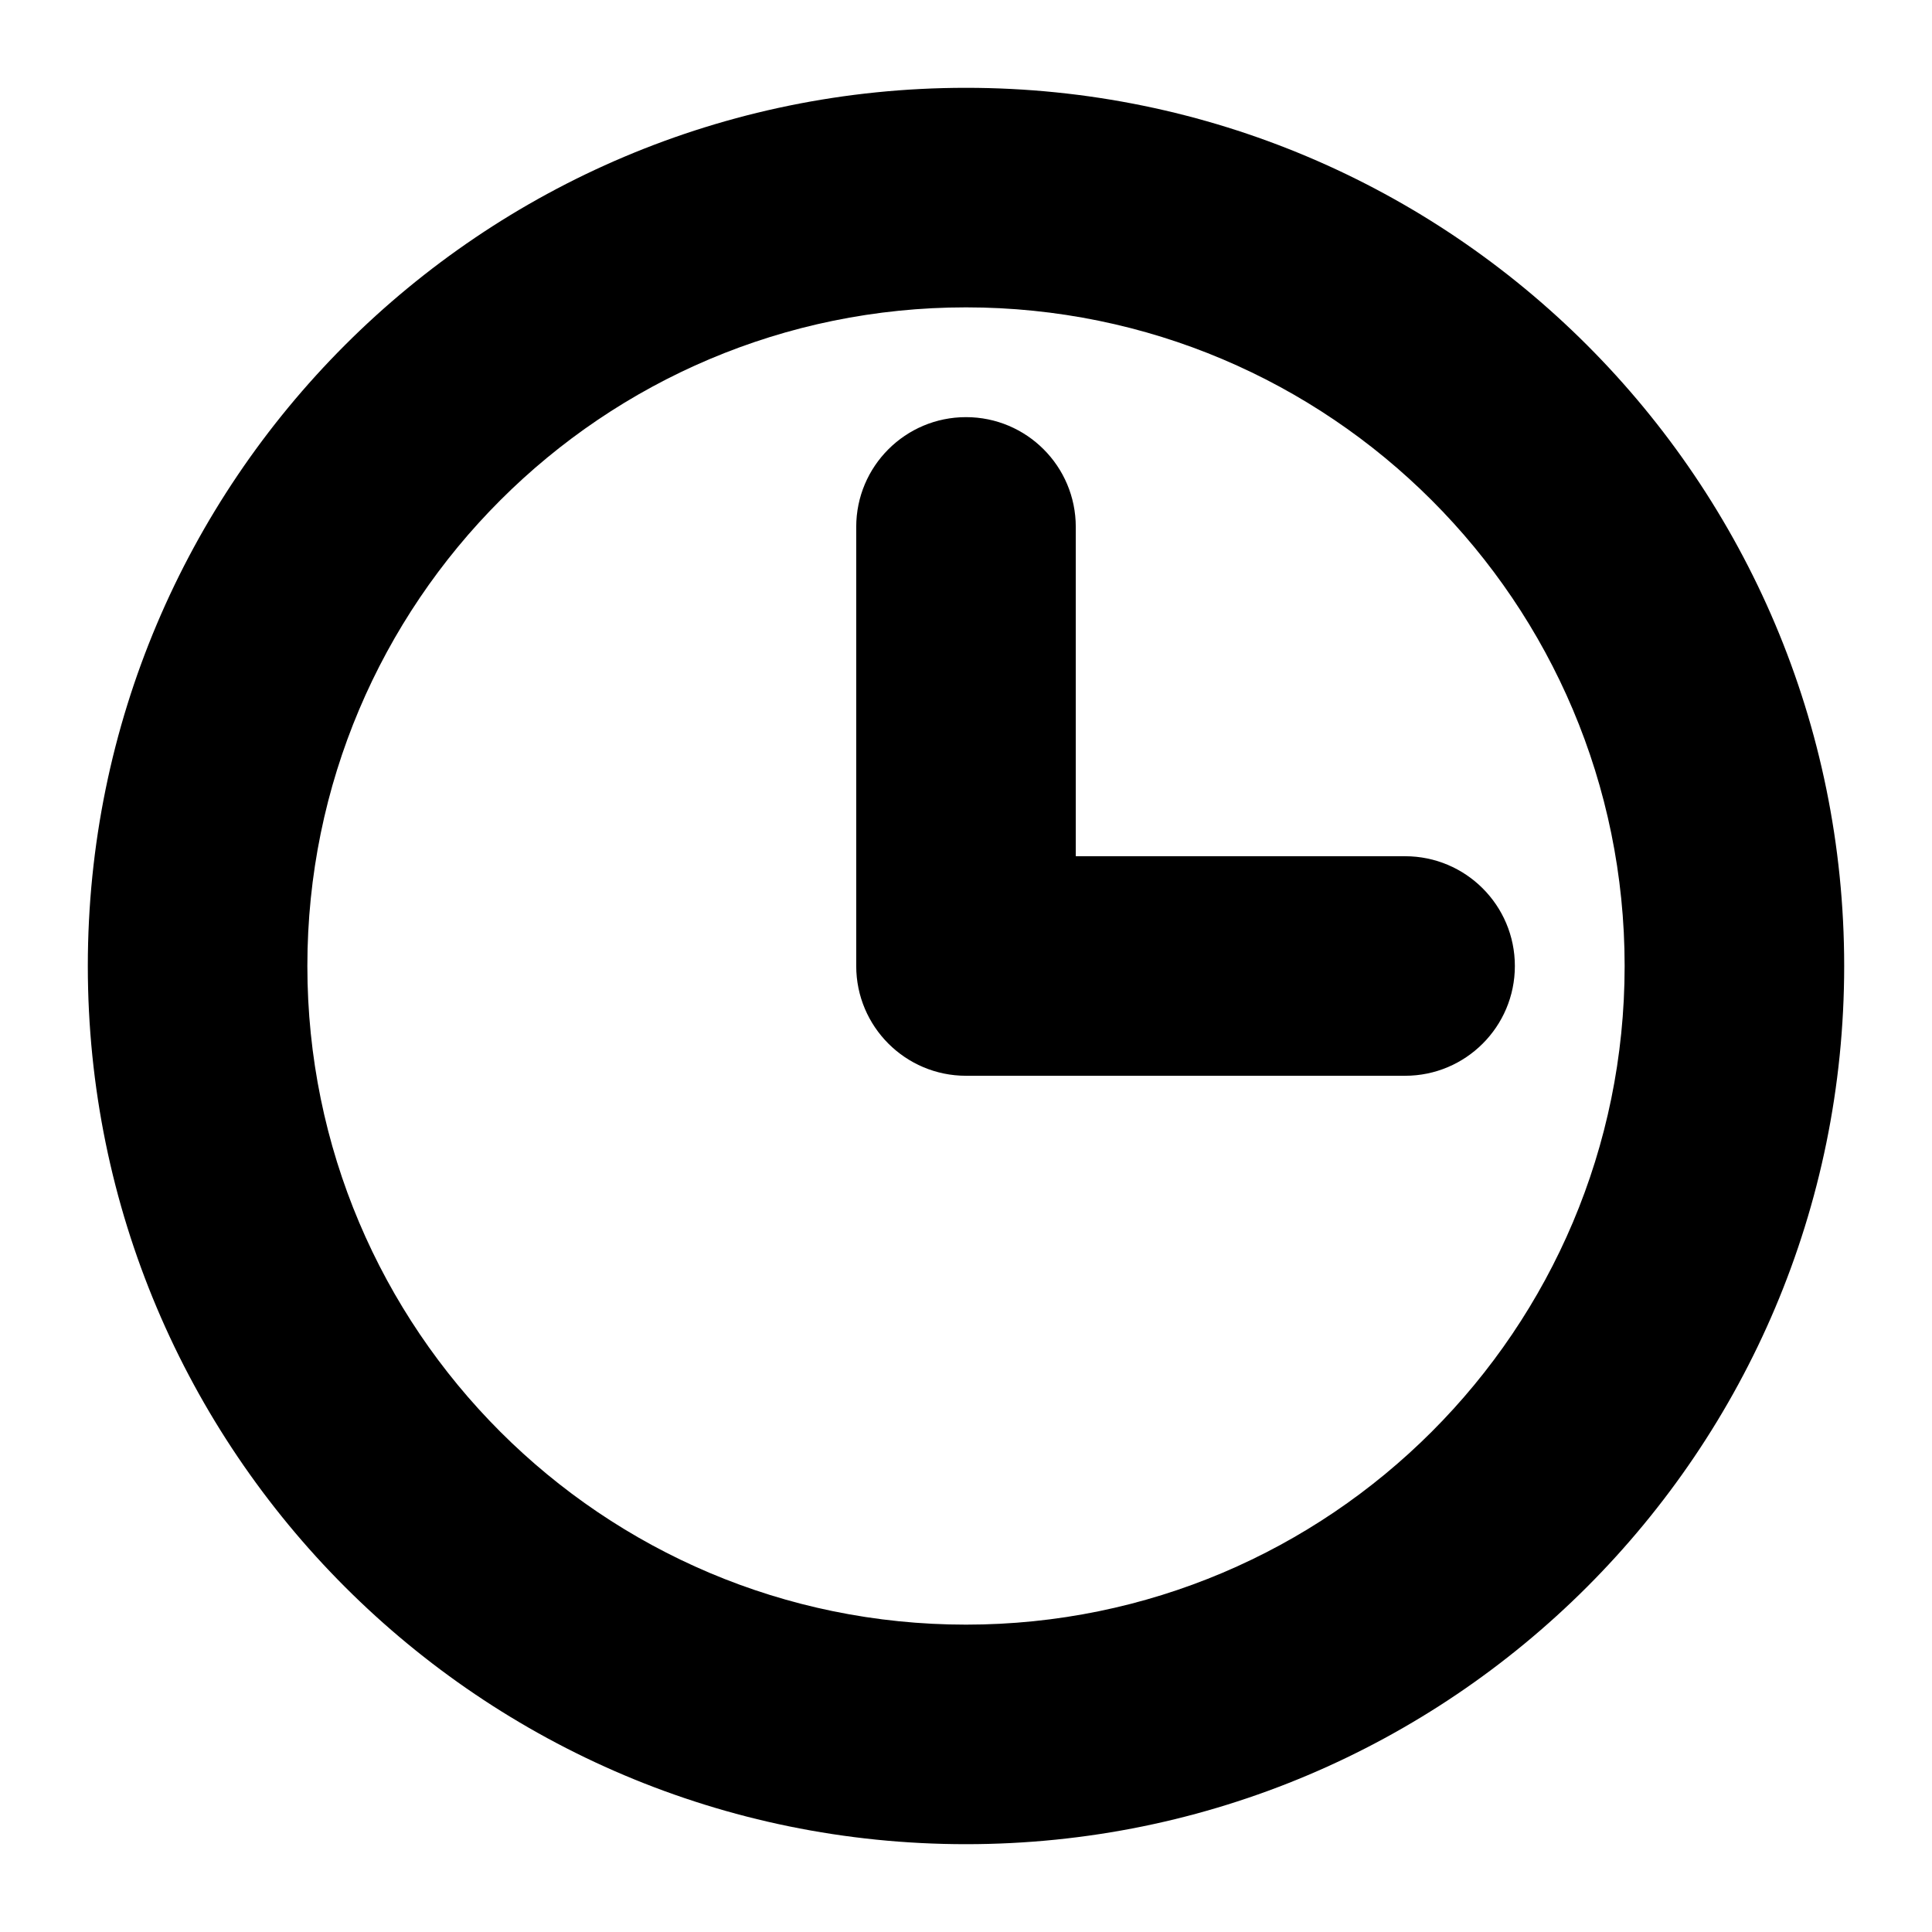
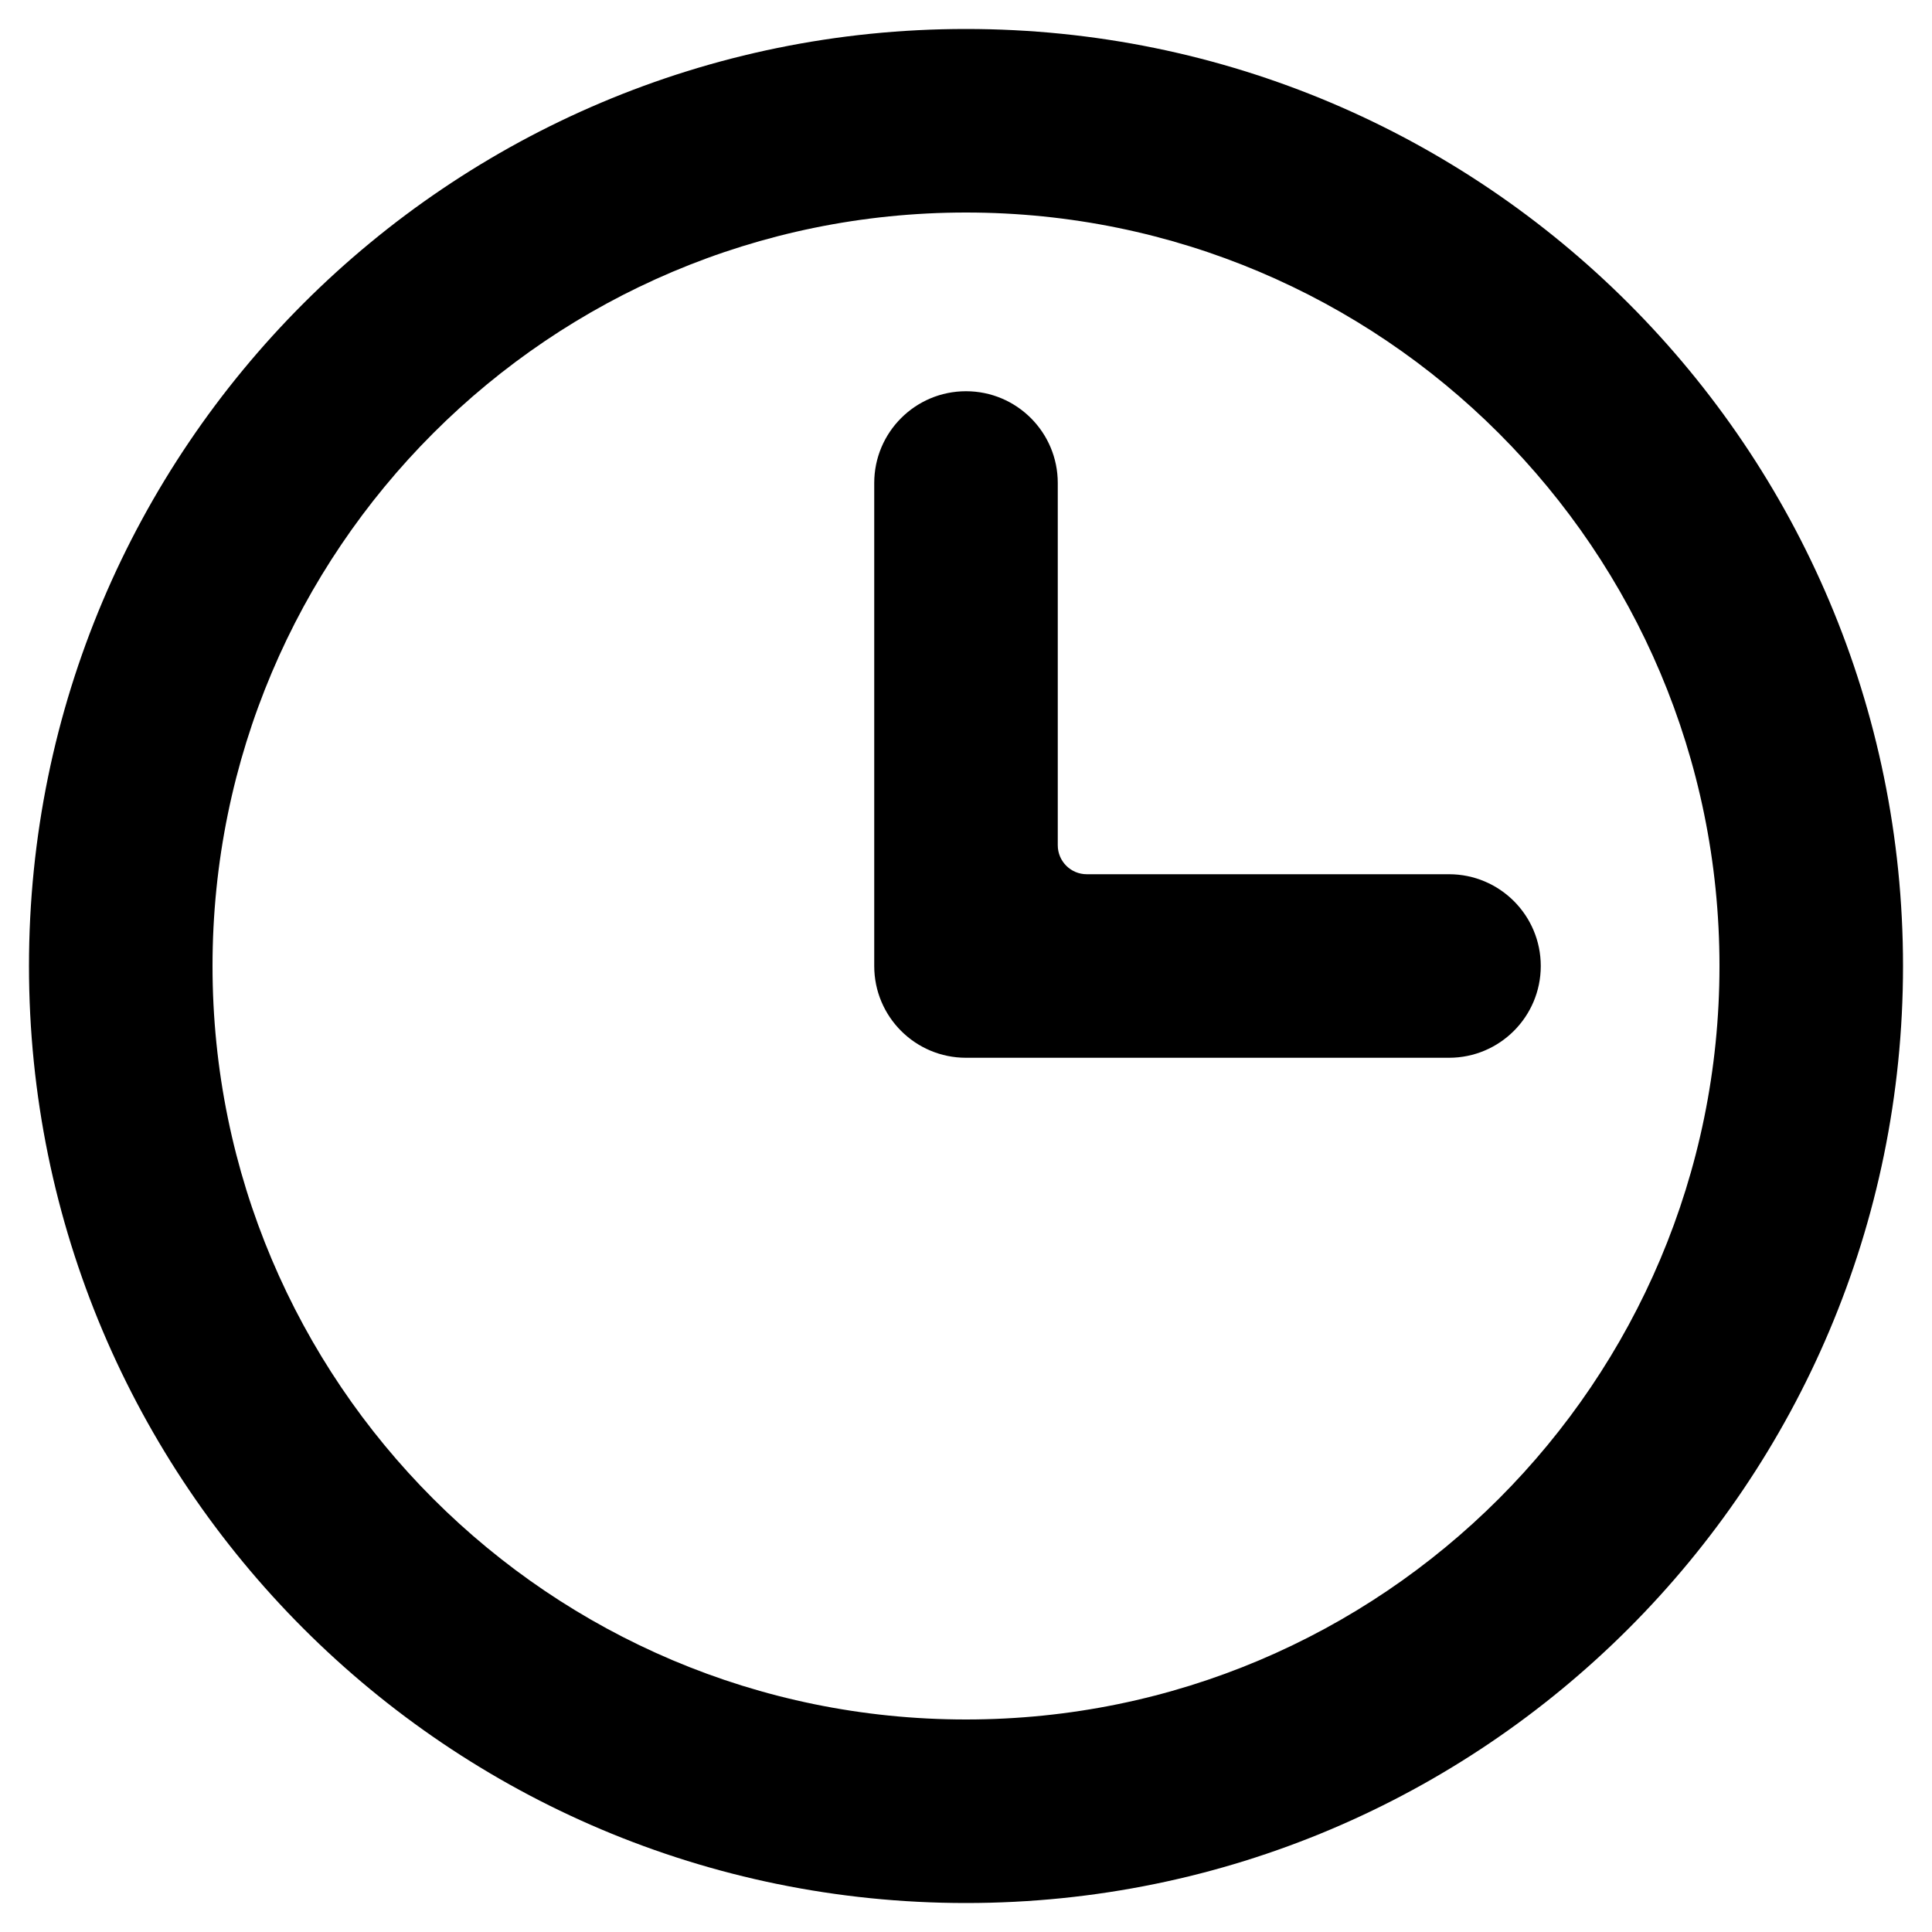
- <svg xmlns="http://www.w3.org/2000/svg" viewBox="0 0 22 22" fill="none">
-   <path fill-rule="evenodd" clip-rule="evenodd" d="M3.5 11a7.5 7.5 0 1 1 15 0 7.5 7.5 0 0 1-15 0ZM11 1C5.477 1 1 5.477 1 11s4.477 10 10 10 10-4.477 10-10S16.523 1 11 1Zm1.25 5a1.25 1.25 0 1 0-2.5 0v5c0 .69.56 1.25 1.25 1.25h5a1.25 1.25 0 1 0 0-2.5h-3.75V6Z" fill="currentColor" stroke="transparent" stroke-width=".6" stroke-linecap="round" stroke-linejoin="round" />
+ <svg xmlns="http://www.w3.org/2000/svg" viewBox="0 0 20 20" fill="none">
+   <path fill-rule="evenodd" clip-rule="evenodd" d="M10 .3C4.643.3.3 4.643.3 10c0 5.357 4.343 9.7 9.7 9.7 5.357 0 9.7-4.343 9.7-9.7 0-5.357-4.343-9.7-9.7-9.7ZM2.2 10a7.8 7.8 0 1 1 15.6 0 7.8 7.8 0 0 1-15.6 0ZM10 4.05a.95.95 0 0 0-.95.95v5c0 .525.425.95.95.95h5a.95.95 0 1 0 0-1.9h-3.75a.3.3 0 0 1-.3-.3V5a.95.95 0 0 0-.95-.95Z" fill="currentColor" />
</svg>
